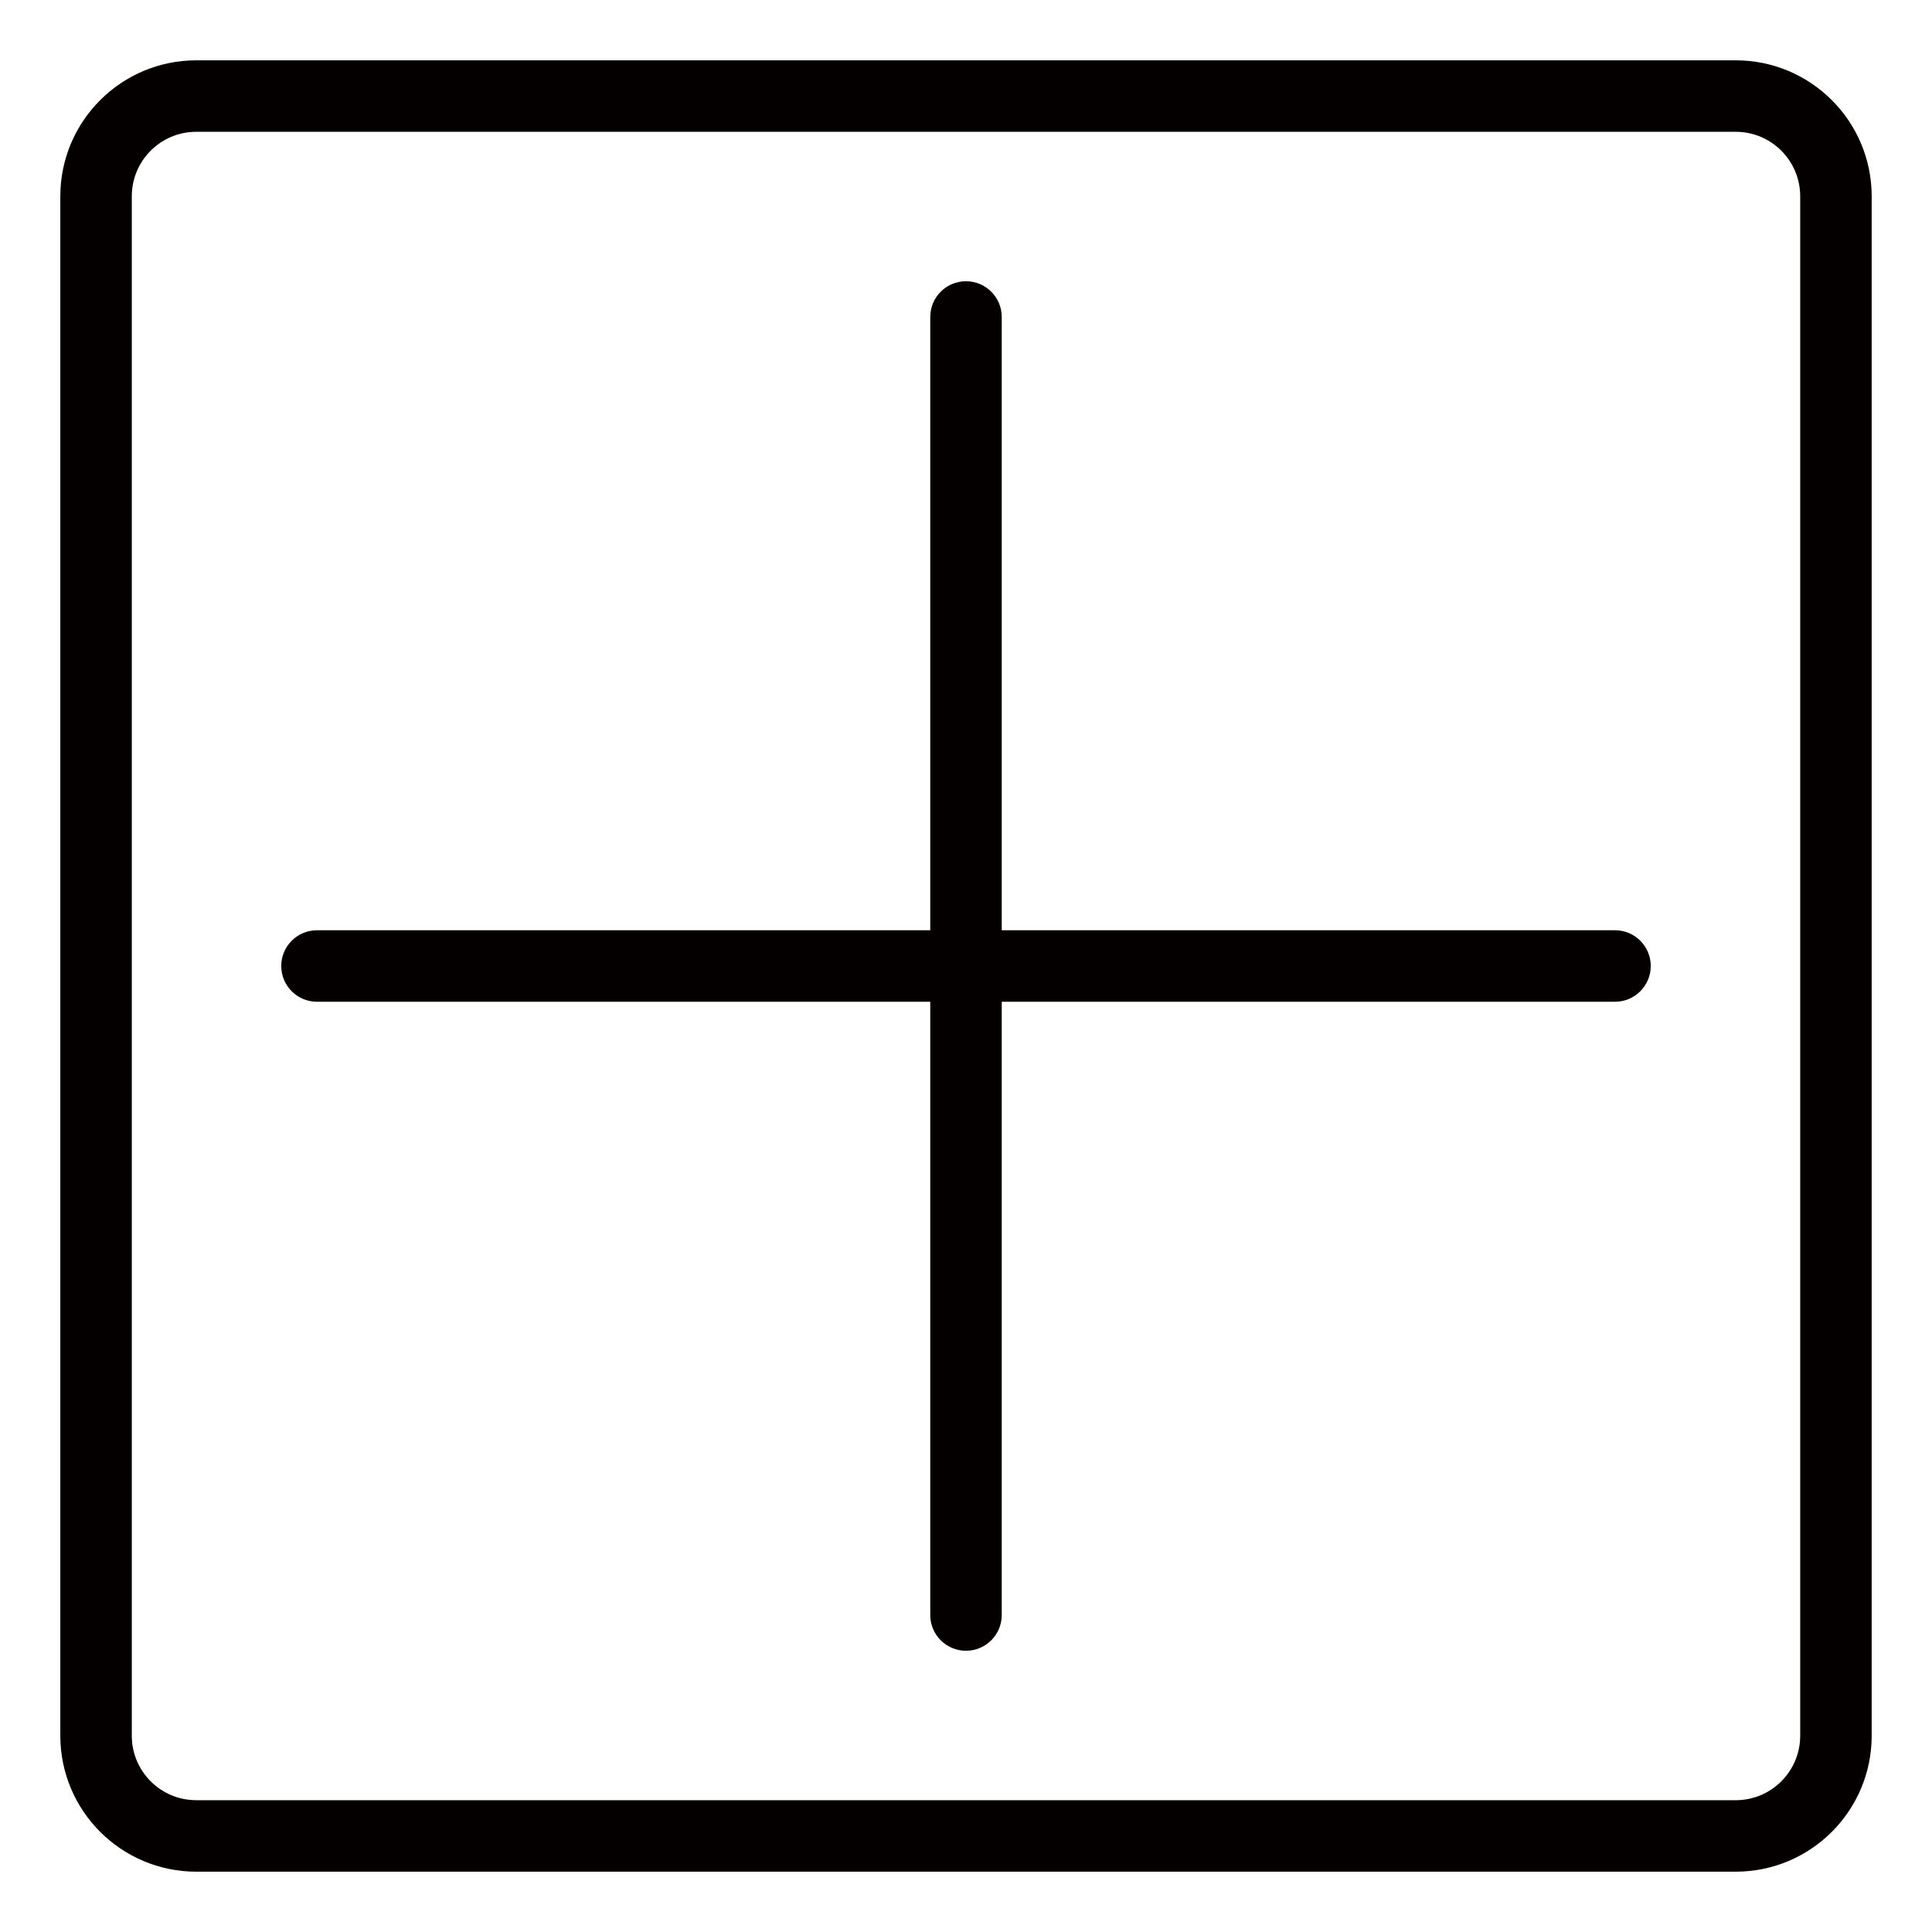
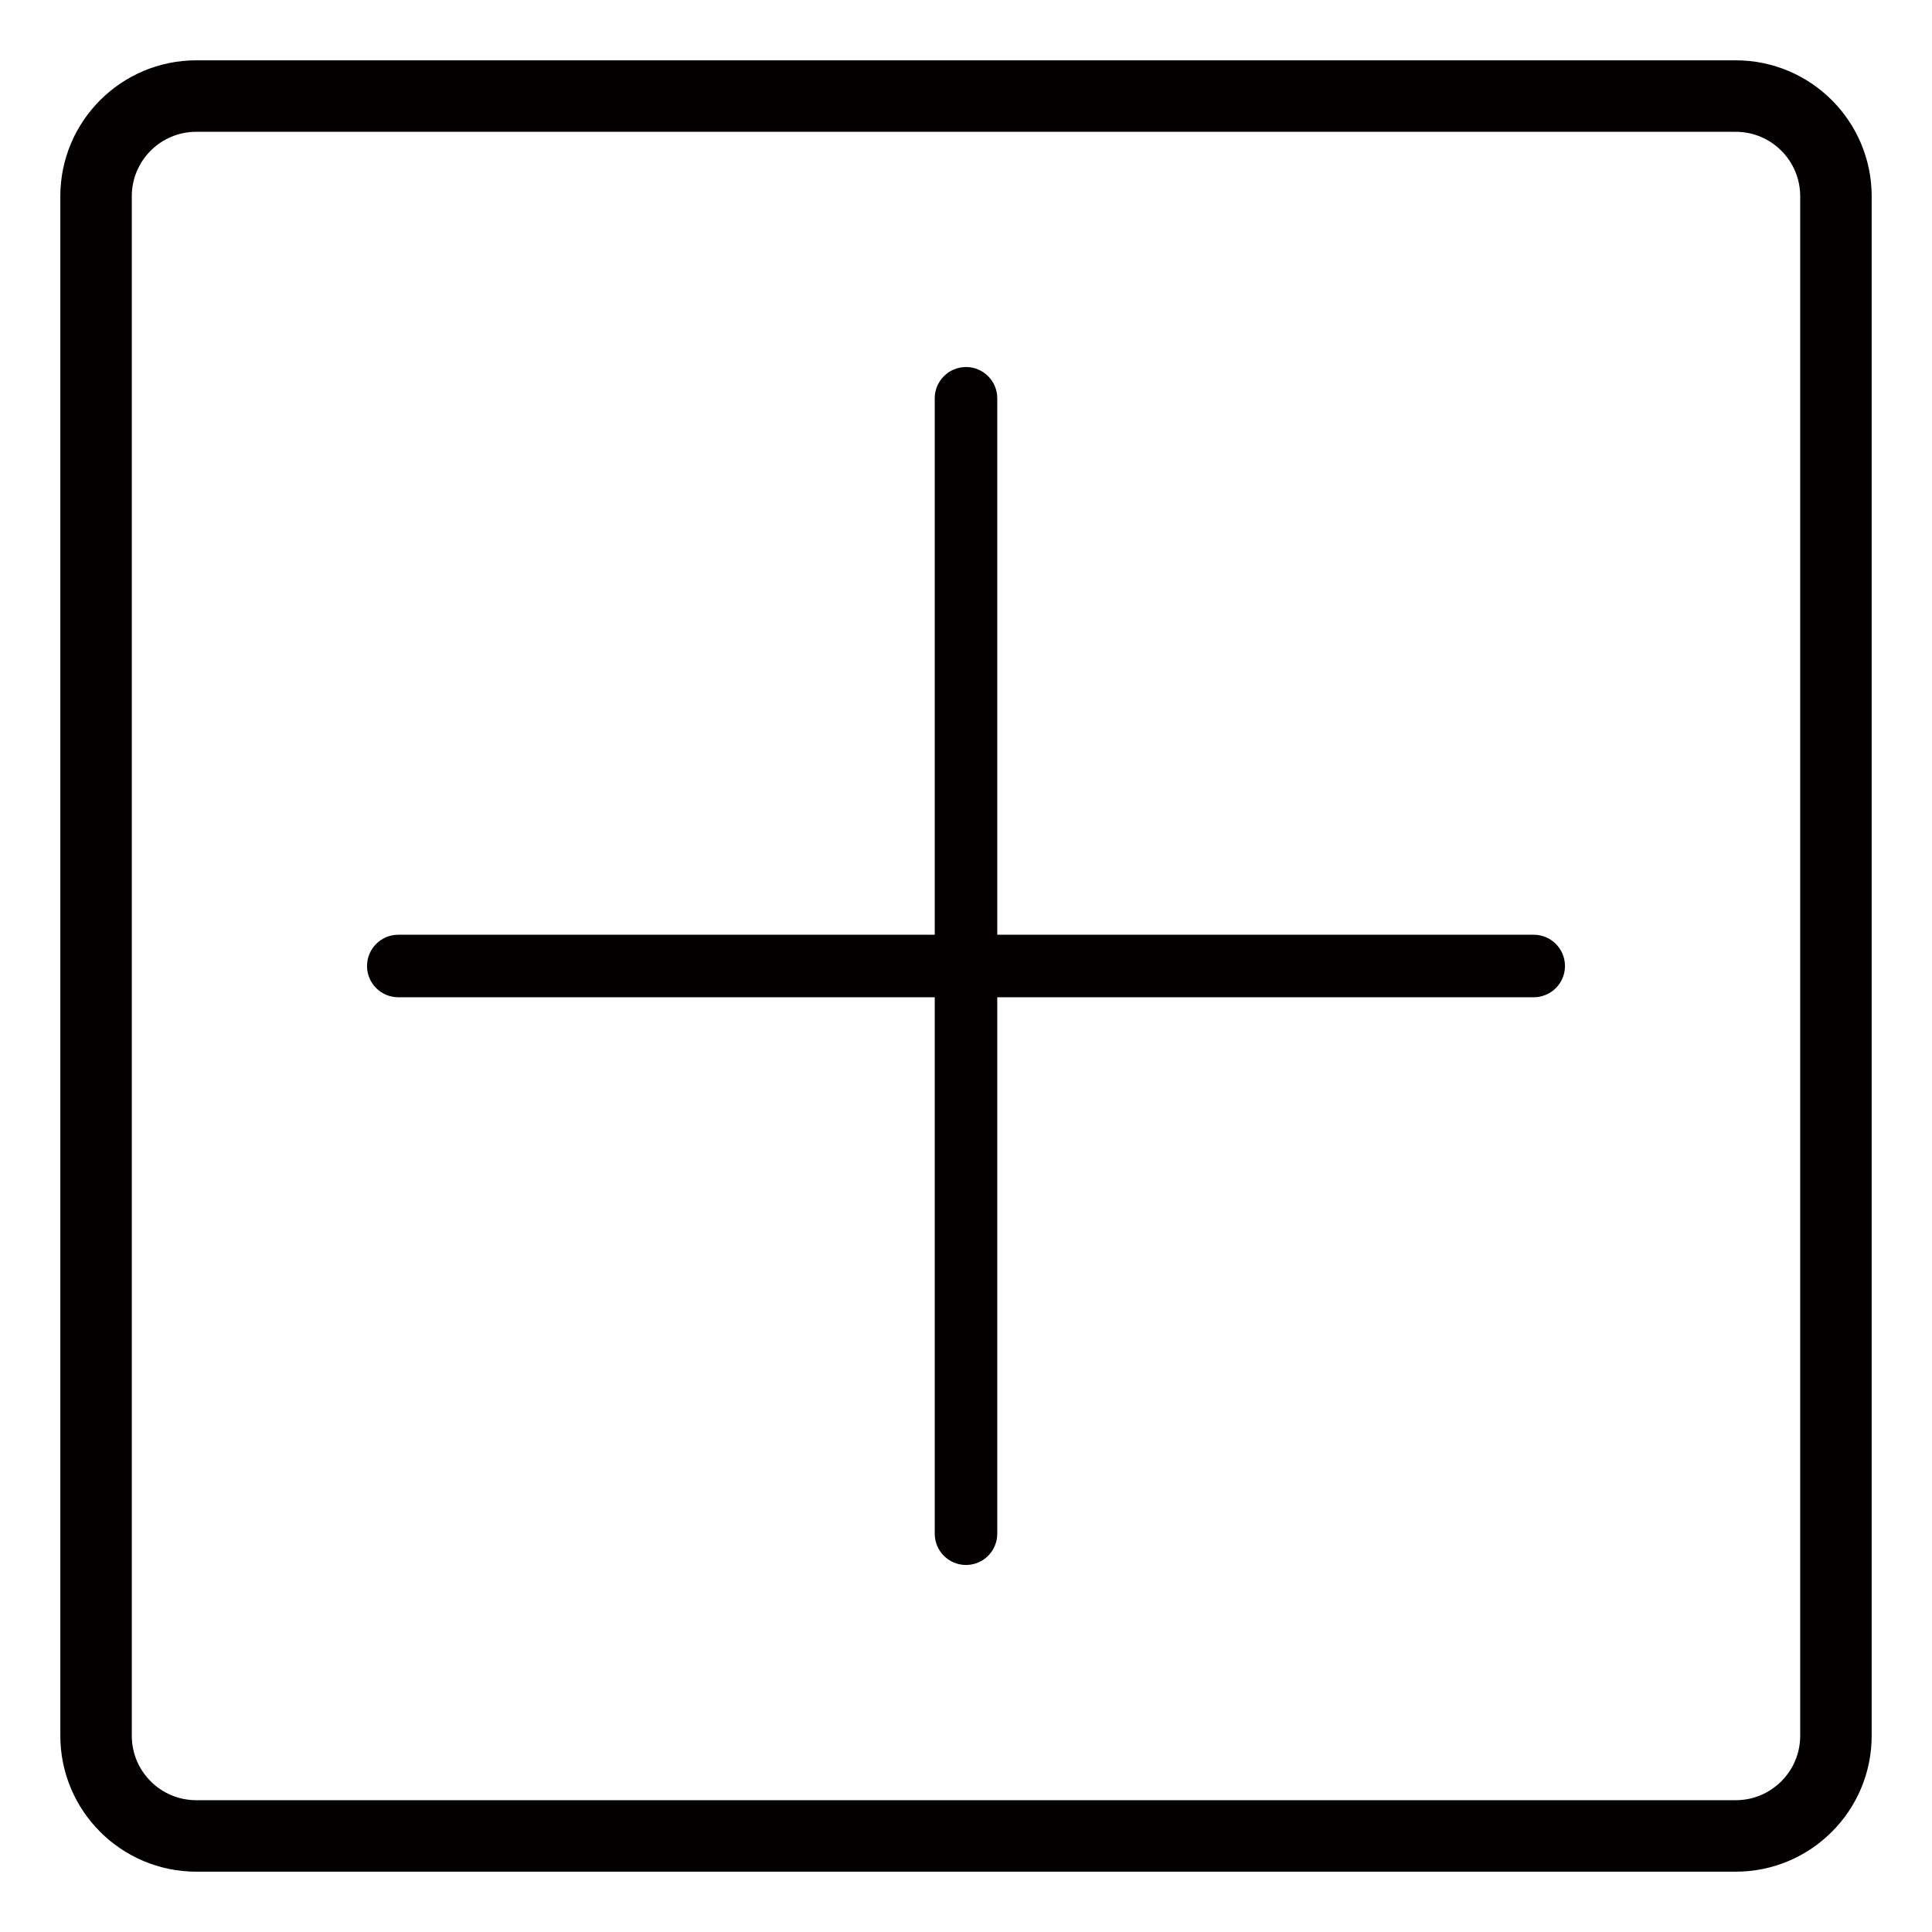
<svg xmlns="http://www.w3.org/2000/svg" id="Слой_1" data-name="Слой 1" viewBox="0 0 1000 1000">
  <path d="M898.44,31.22H101.56a70.41,70.41,0,0,0-70.34,70.34V898.44a70.41,70.41,0,0,0,70.34,70.34H898.44a70.41,70.41,0,0,0,70.34-70.34V101.56A70.41,70.41,0,0,0,898.44,31.22Zm33.34,867.22a33.37,33.37,0,0,1-33.34,33.34H101.56a33.37,33.37,0,0,1-33.34-33.34V101.56a33.37,33.37,0,0,1,33.34-33.34H898.44a33.37,33.37,0,0,1,33.34,33.34Z" fill="#050000" />
-   <path d="M835.93,481.5H518.5V164.07a18.5,18.5,0,1,0-37,0V481.5H164.07a18.5,18.5,0,1,0,0,37H481.5V835.93a18.5,18.5,0,0,0,37,0V518.5H835.93a18.5,18.5,0,0,0,0-37Z" fill="#050000" />
+   <path d="M793.85,483.82H516.18V206.15a16.18,16.18,0,1,0-32.36,0V483.82H206.15a16.18,16.18,0,1,0,0,32.36H483.82V793.85a16.18,16.18,0,1,0,32.36,0V516.18H793.85a16.18,16.18,0,1,0,0-32.36Z" fill="#050000" />
</svg>
